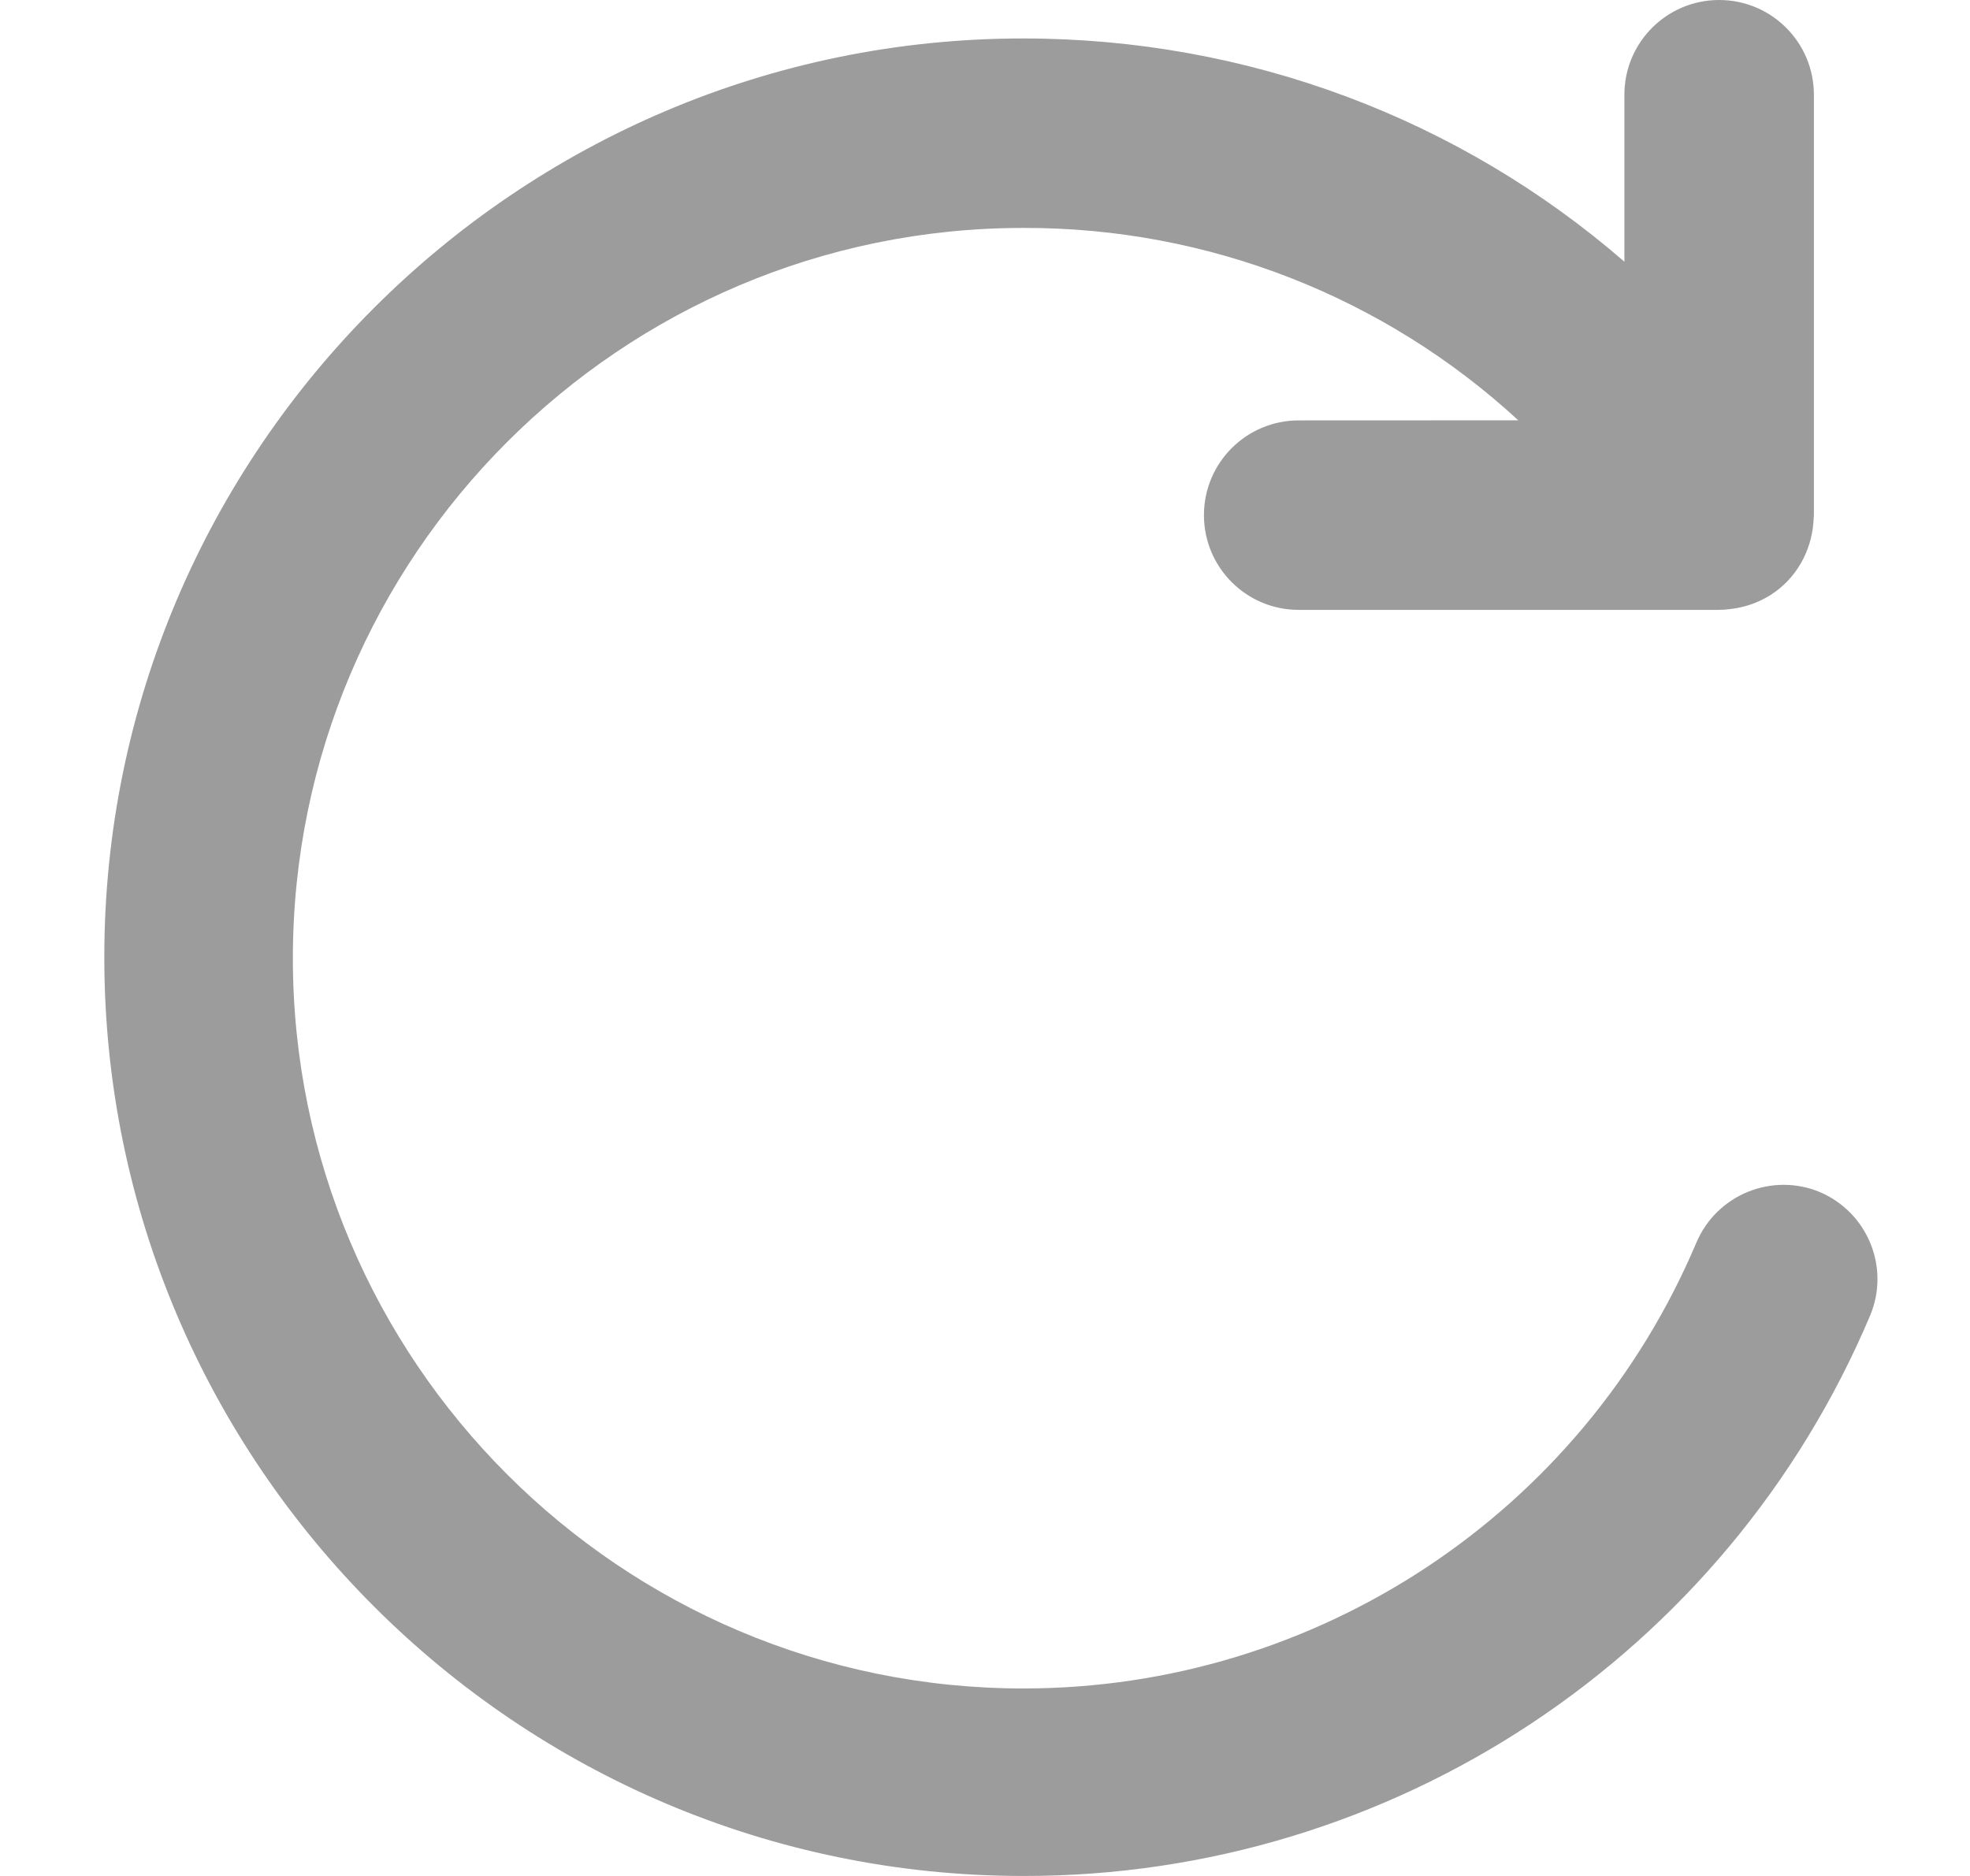
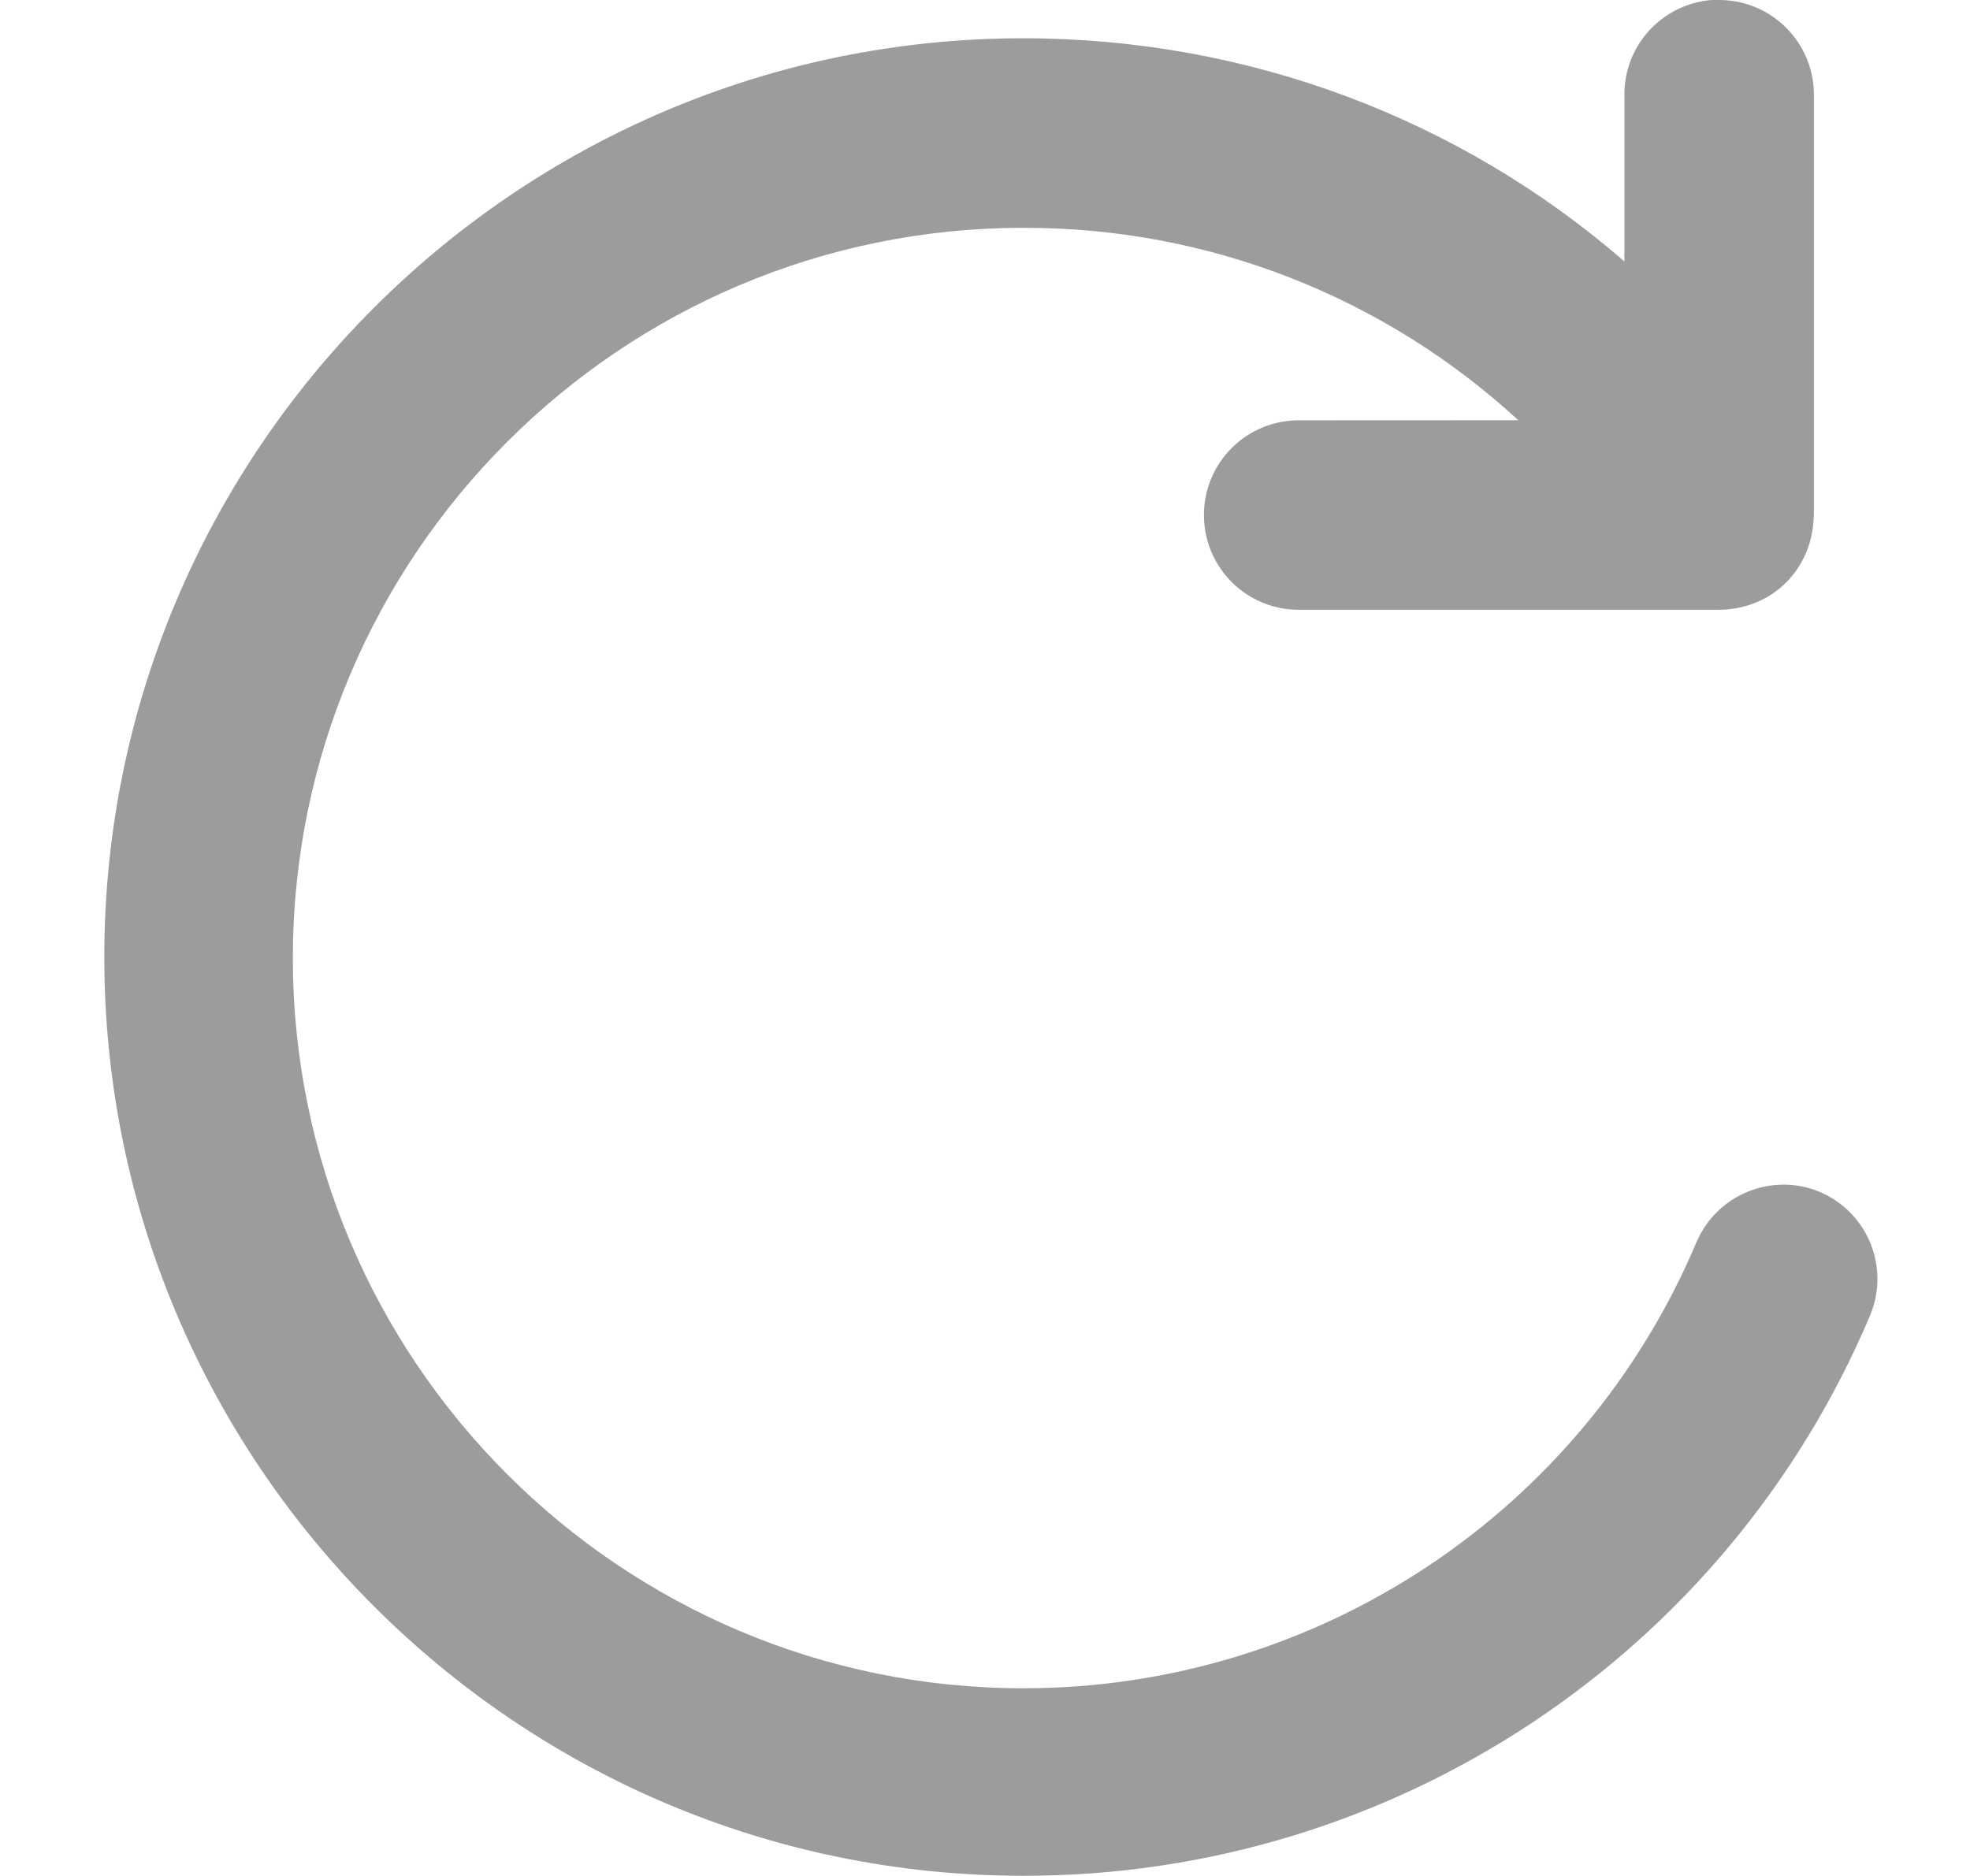
- <svg xmlns="http://www.w3.org/2000/svg" width="21px" height="20px" viewBox="0 0 21 20" version="1.1">
-   <g id="页面-1" stroke="none" stroke-width="1" fill="none" fill-rule="evenodd">
-     <g id="画板" transform="translate(-733, -858)">
-       <g id="编组-2" transform="translate(733.5629, 858)">
-         <rect id="矩形" fill-opacity="0" fill="#D8D8D8" x="0" y="1.02761805e-05" width="20" height="20" />
-         <path d="M17.763,0 C18.321,0 18.773,0.452 18.773,1.01 L18.773,5.492 L18.768,5.567 C18.746,5.874 18.586,6.169 18.31,6.344 C18.176,6.428 18.03,6.477 17.882,6.493 C17.84,6.499 17.797,6.502 17.753,6.502 L13.281,6.502 C12.723,6.502 12.271,6.05 12.271,5.492 C12.271,4.934 12.723,4.482 13.281,4.482 L15.622,4.481 C14.203,3.173 12.324,2.424 10.345,2.43 C6.052,2.43 2.559,5.923 2.559,10.216 C2.559,14.508 6.052,18.001 10.345,18.001 C13.476,18.002 16.303,16.129 17.521,13.246 C17.742,12.73 18.332,12.499 18.837,12.709 C19.352,12.93 19.584,13.519 19.373,14.024 C17.84,17.651 14.283,20.006 10.345,20 C4.948,20 0.549,15.602 0.549,10.205 C0.549,4.808 4.948,0.41 10.345,0.41 C12.741,0.41 14.998,1.268 16.753,2.79 L16.753,1.01 C16.753,0.452 17.205,0 17.763,0 Z" id="形状结合" fill="#9C9C9C" fill-rule="nonzero" />
-       </g>
-     </g>
+ <svg xmlns="http://www.w3.org/2000/svg" height="20" viewBox="0 0 21 20" width="21">
+   <g fill="none" fill-rule="evenodd" transform="translate(.562873 -.000004)">
+     <path d="m0 0h20v20h-20z" fill="none" />
+     <path d="m17.763 0c.558 0 1.01.452 1.01 1.01v4.482l-.005.075c-.022.307-.182.602-.458.777-.134.084-.281.133-.428.149-.042.006-.085.008-.129.008h-4.472c-.558 0-1.01-.452-1.01-1.01 0-.558.452-1.01 1.01-1.01l2.341-.001c-1.42-1.308-3.298-2.057-5.277-2.051-4.293 0-7.786 3.493-7.786 7.785 0 4.292 3.493 7.785 7.786 7.785 3.131.001 5.958-1.872 7.176-4.755.221-.516.81-.747 1.315-.537.516.221.747.81.537 1.315-1.533 3.627-5.09 5.981-9.028 5.976-5.398 0-9.796-4.398-9.796-9.795 0-5.397 4.398-9.795 9.796-9.795 2.396 0 4.653.857 6.408 2.379l0-1.78c0-.558.452-1.01 1.01-1.01z" fill="#9c9c9c" fill-rule="nonzero" />
  </g>
</svg>
